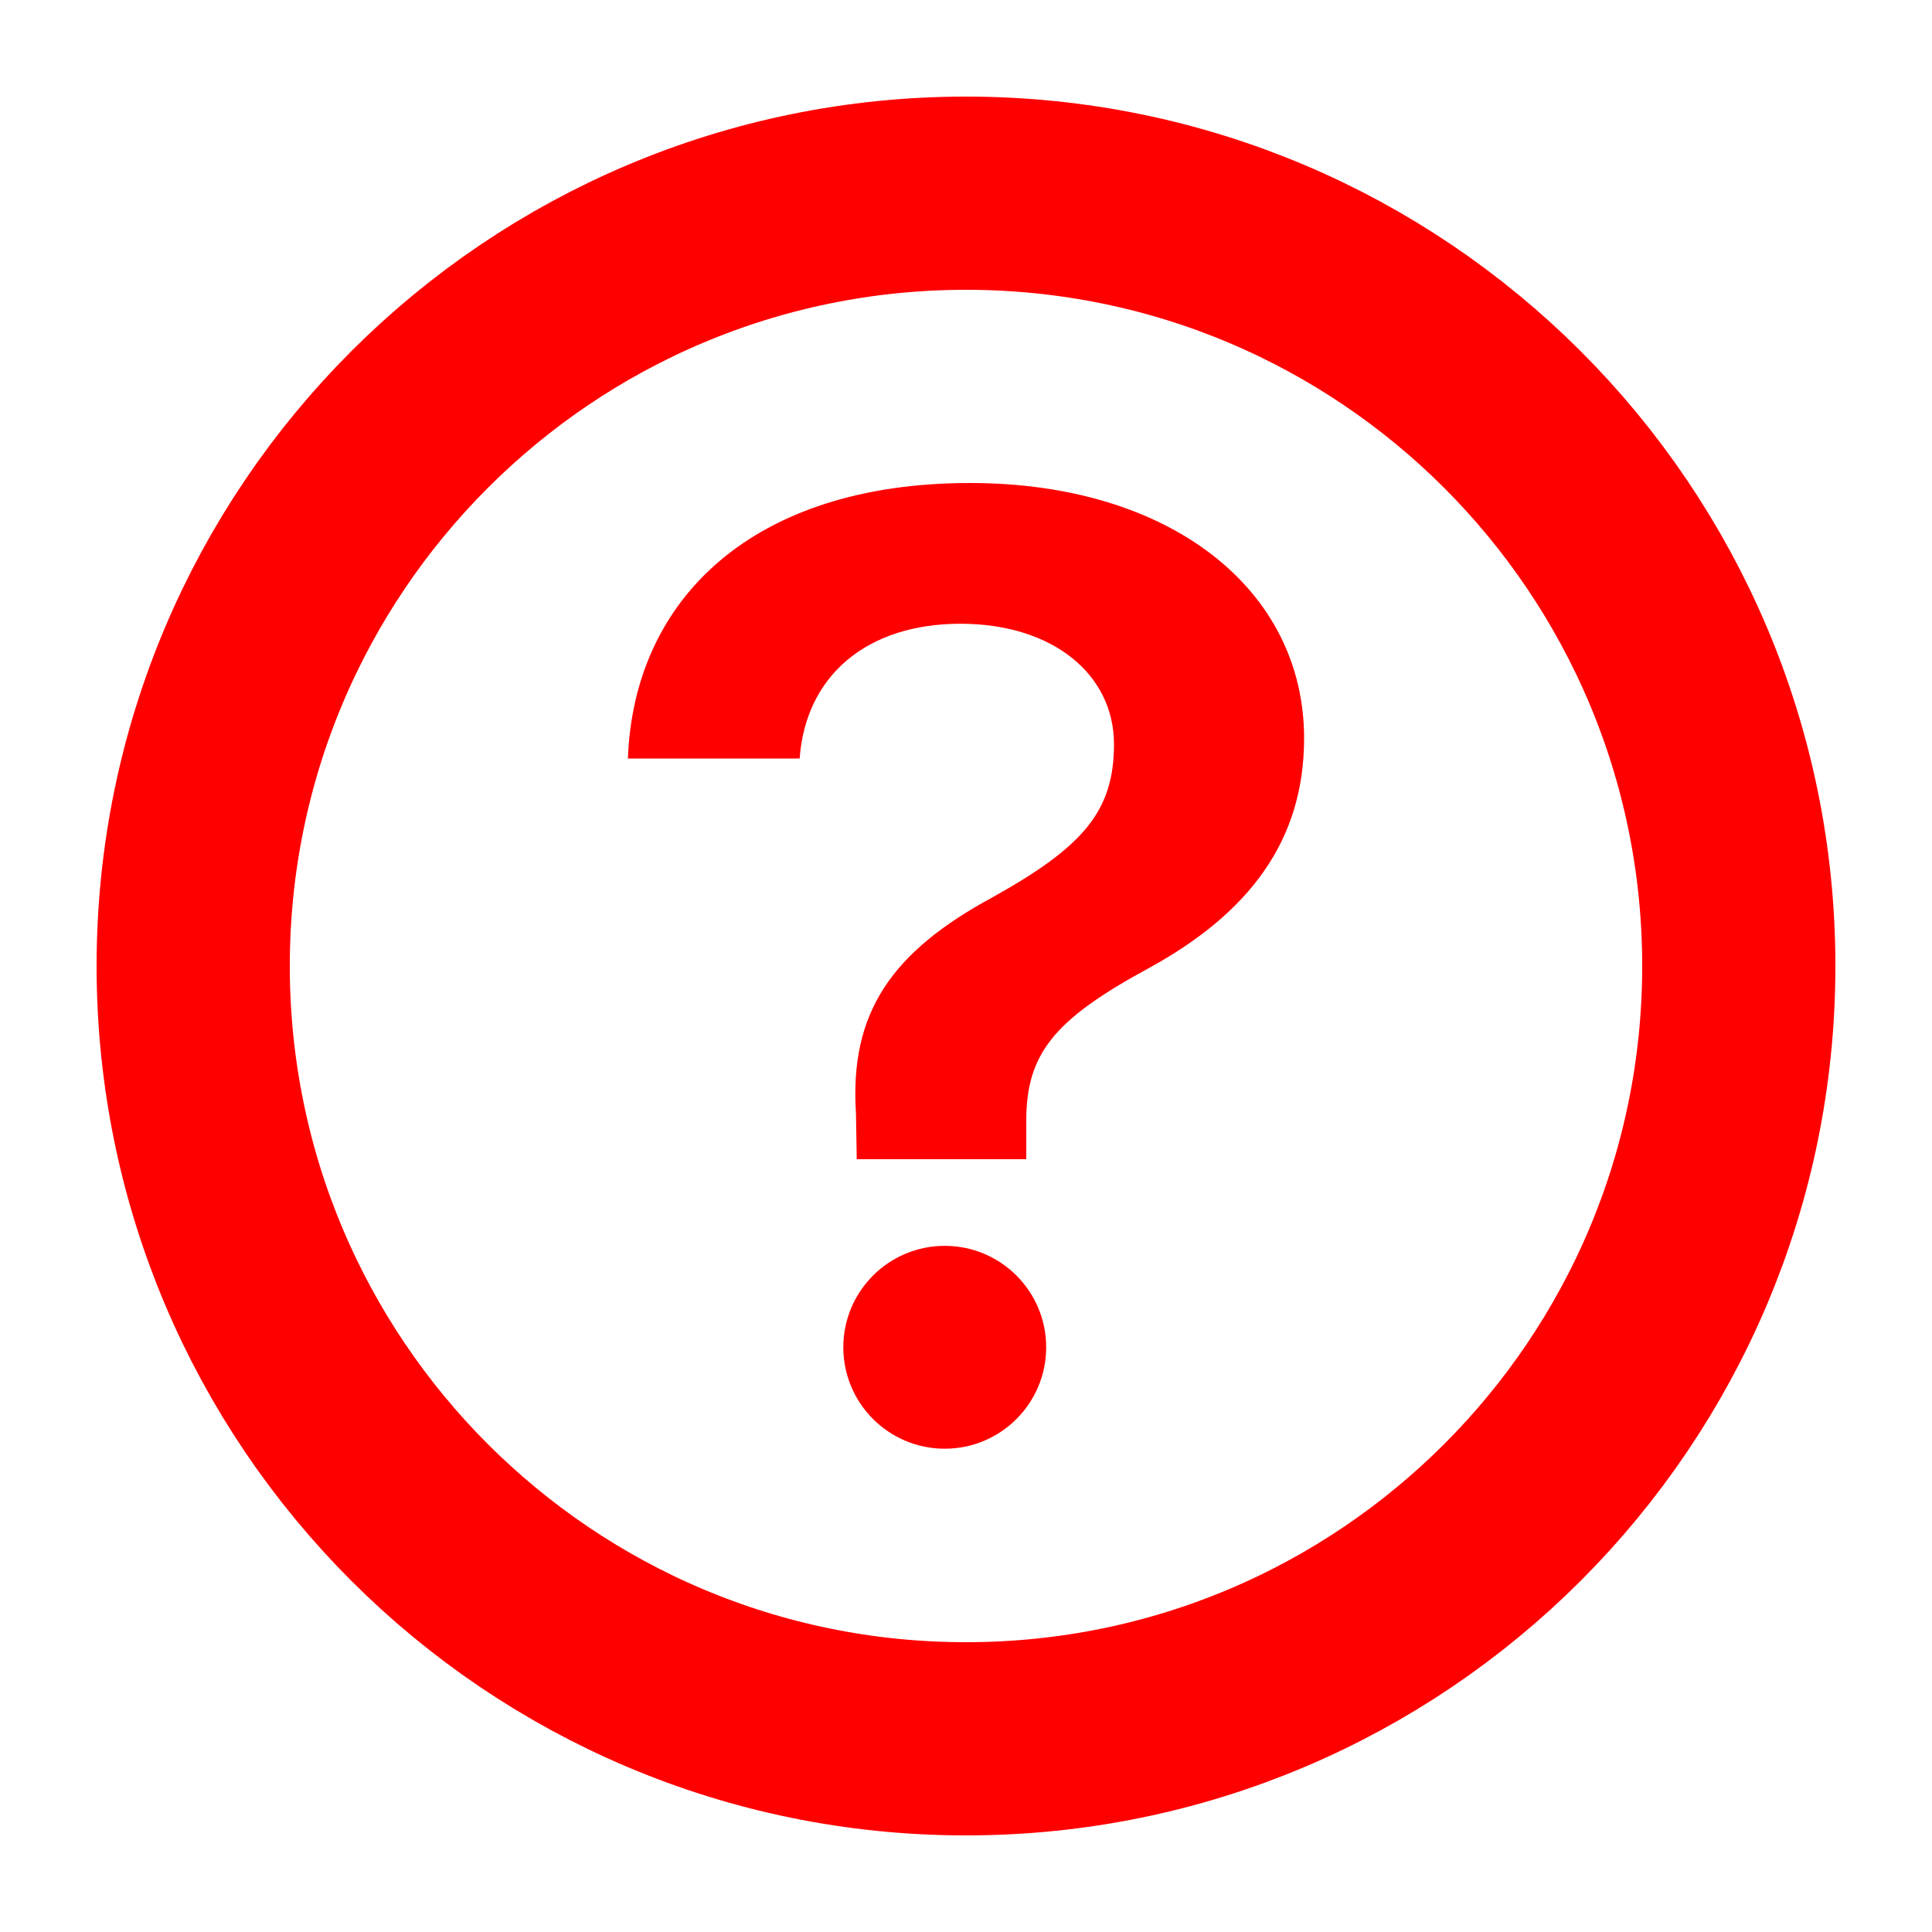
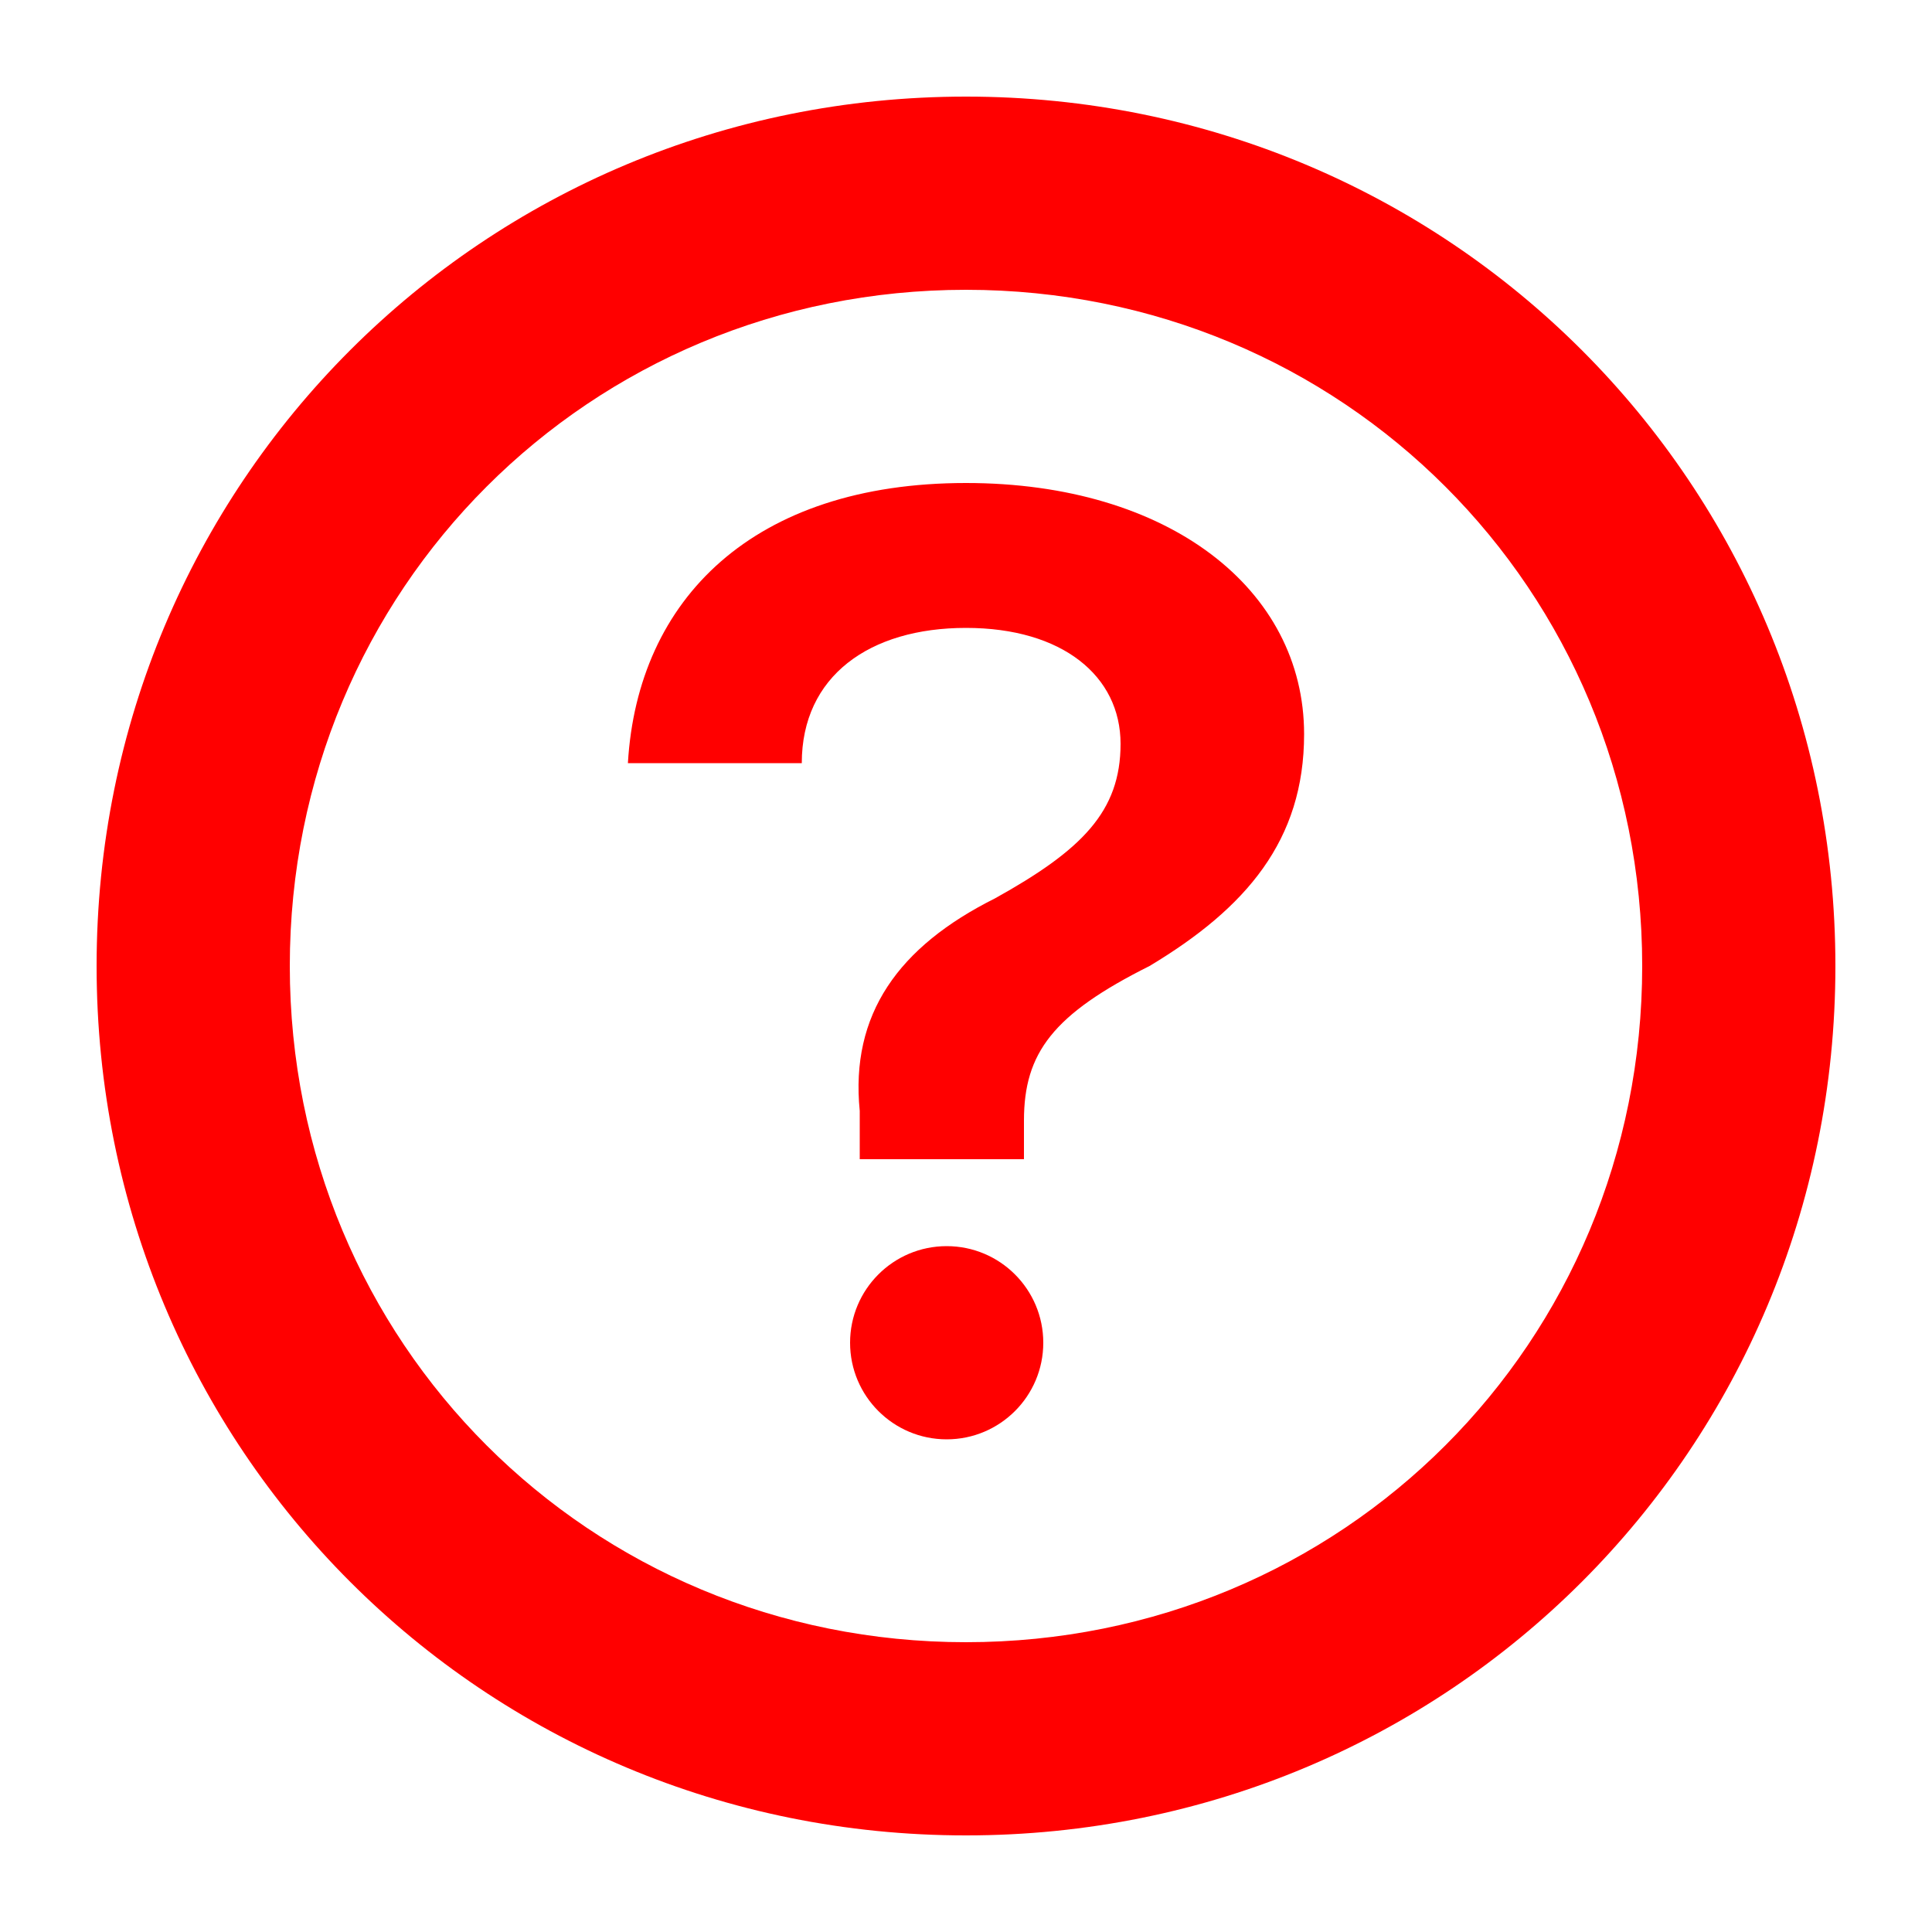
- <svg xmlns="http://www.w3.org/2000/svg" width="20" height="20" viewBox="0 0 20 20" fill="none">
-   <path d="M18 10C18 14.418 14.418 18 10 18C5.582 18 2 14.418 2 10C2 5.582 5.582 2 10 2C14.418 2 18 5.582 18 10Z" stroke="#FF0000" stroke-width="2" />
-   <circle cx="9.78" cy="13.947" r="1.05" fill="#FF0000" />
-   <path d="M6.5 7.852C6.561 6.199 7.794 5 10.042 5C12.115 5 13.5 6.102 13.5 7.642C13.5 8.709 12.925 9.455 11.896 10.02C10.904 10.557 10.624 10.912 10.624 11.603V12H8.869L8.861 11.526C8.793 10.48 9.232 9.853 10.276 9.288C11.215 8.765 11.532 8.395 11.532 7.705C11.532 6.98 10.897 6.457 9.943 6.457C8.967 6.457 8.339 7.001 8.278 7.852H6.5Z" fill="#FF0000" />
+ <svg xmlns="http://www.w3.org/2000/svg" version="1.1" x="0px" y="0px" width="20px" height="20px" viewBox="0 0 20 20" style="enable-background:new 0 0 20 20;" xml:space="preserve">
+   <style type="text/css">
+ 	.st0{fill:#FF0000;}
+ </style>
+   <g>
+     <path class="st0" d="M10,19c-5,0-9-4-9-9s4-9,9-9s9,4,9,9S15,19,10,19z M10,3c-3.9,0-7,3.1-7,7s3.1,7,7,7s7-3.1,7-7S13.9,3,10,3z" />
+   </g>
+   <g>
+     <circle class="st0" cx="9.8" cy="13.9" r="1" />
+   </g>
+   <g>
+     <path class="st0" d="M6.5,7.9C6.6,6.2,7.8,5,10,5c2.1,0,3.5,1.1,3.5,2.6c0,1.1-0.6,1.8-1.6,2.4c-1,0.5-1.3,0.9-1.3,1.6V12H8.9v-0.5   c-0.1-1,0.4-1.7,1.4-2.2c0.9-0.5,1.3-0.9,1.3-1.6S11,6.5,10,6.5S8.3,7,8.3,7.9H6.5z" />
+   </g>
</svg>
